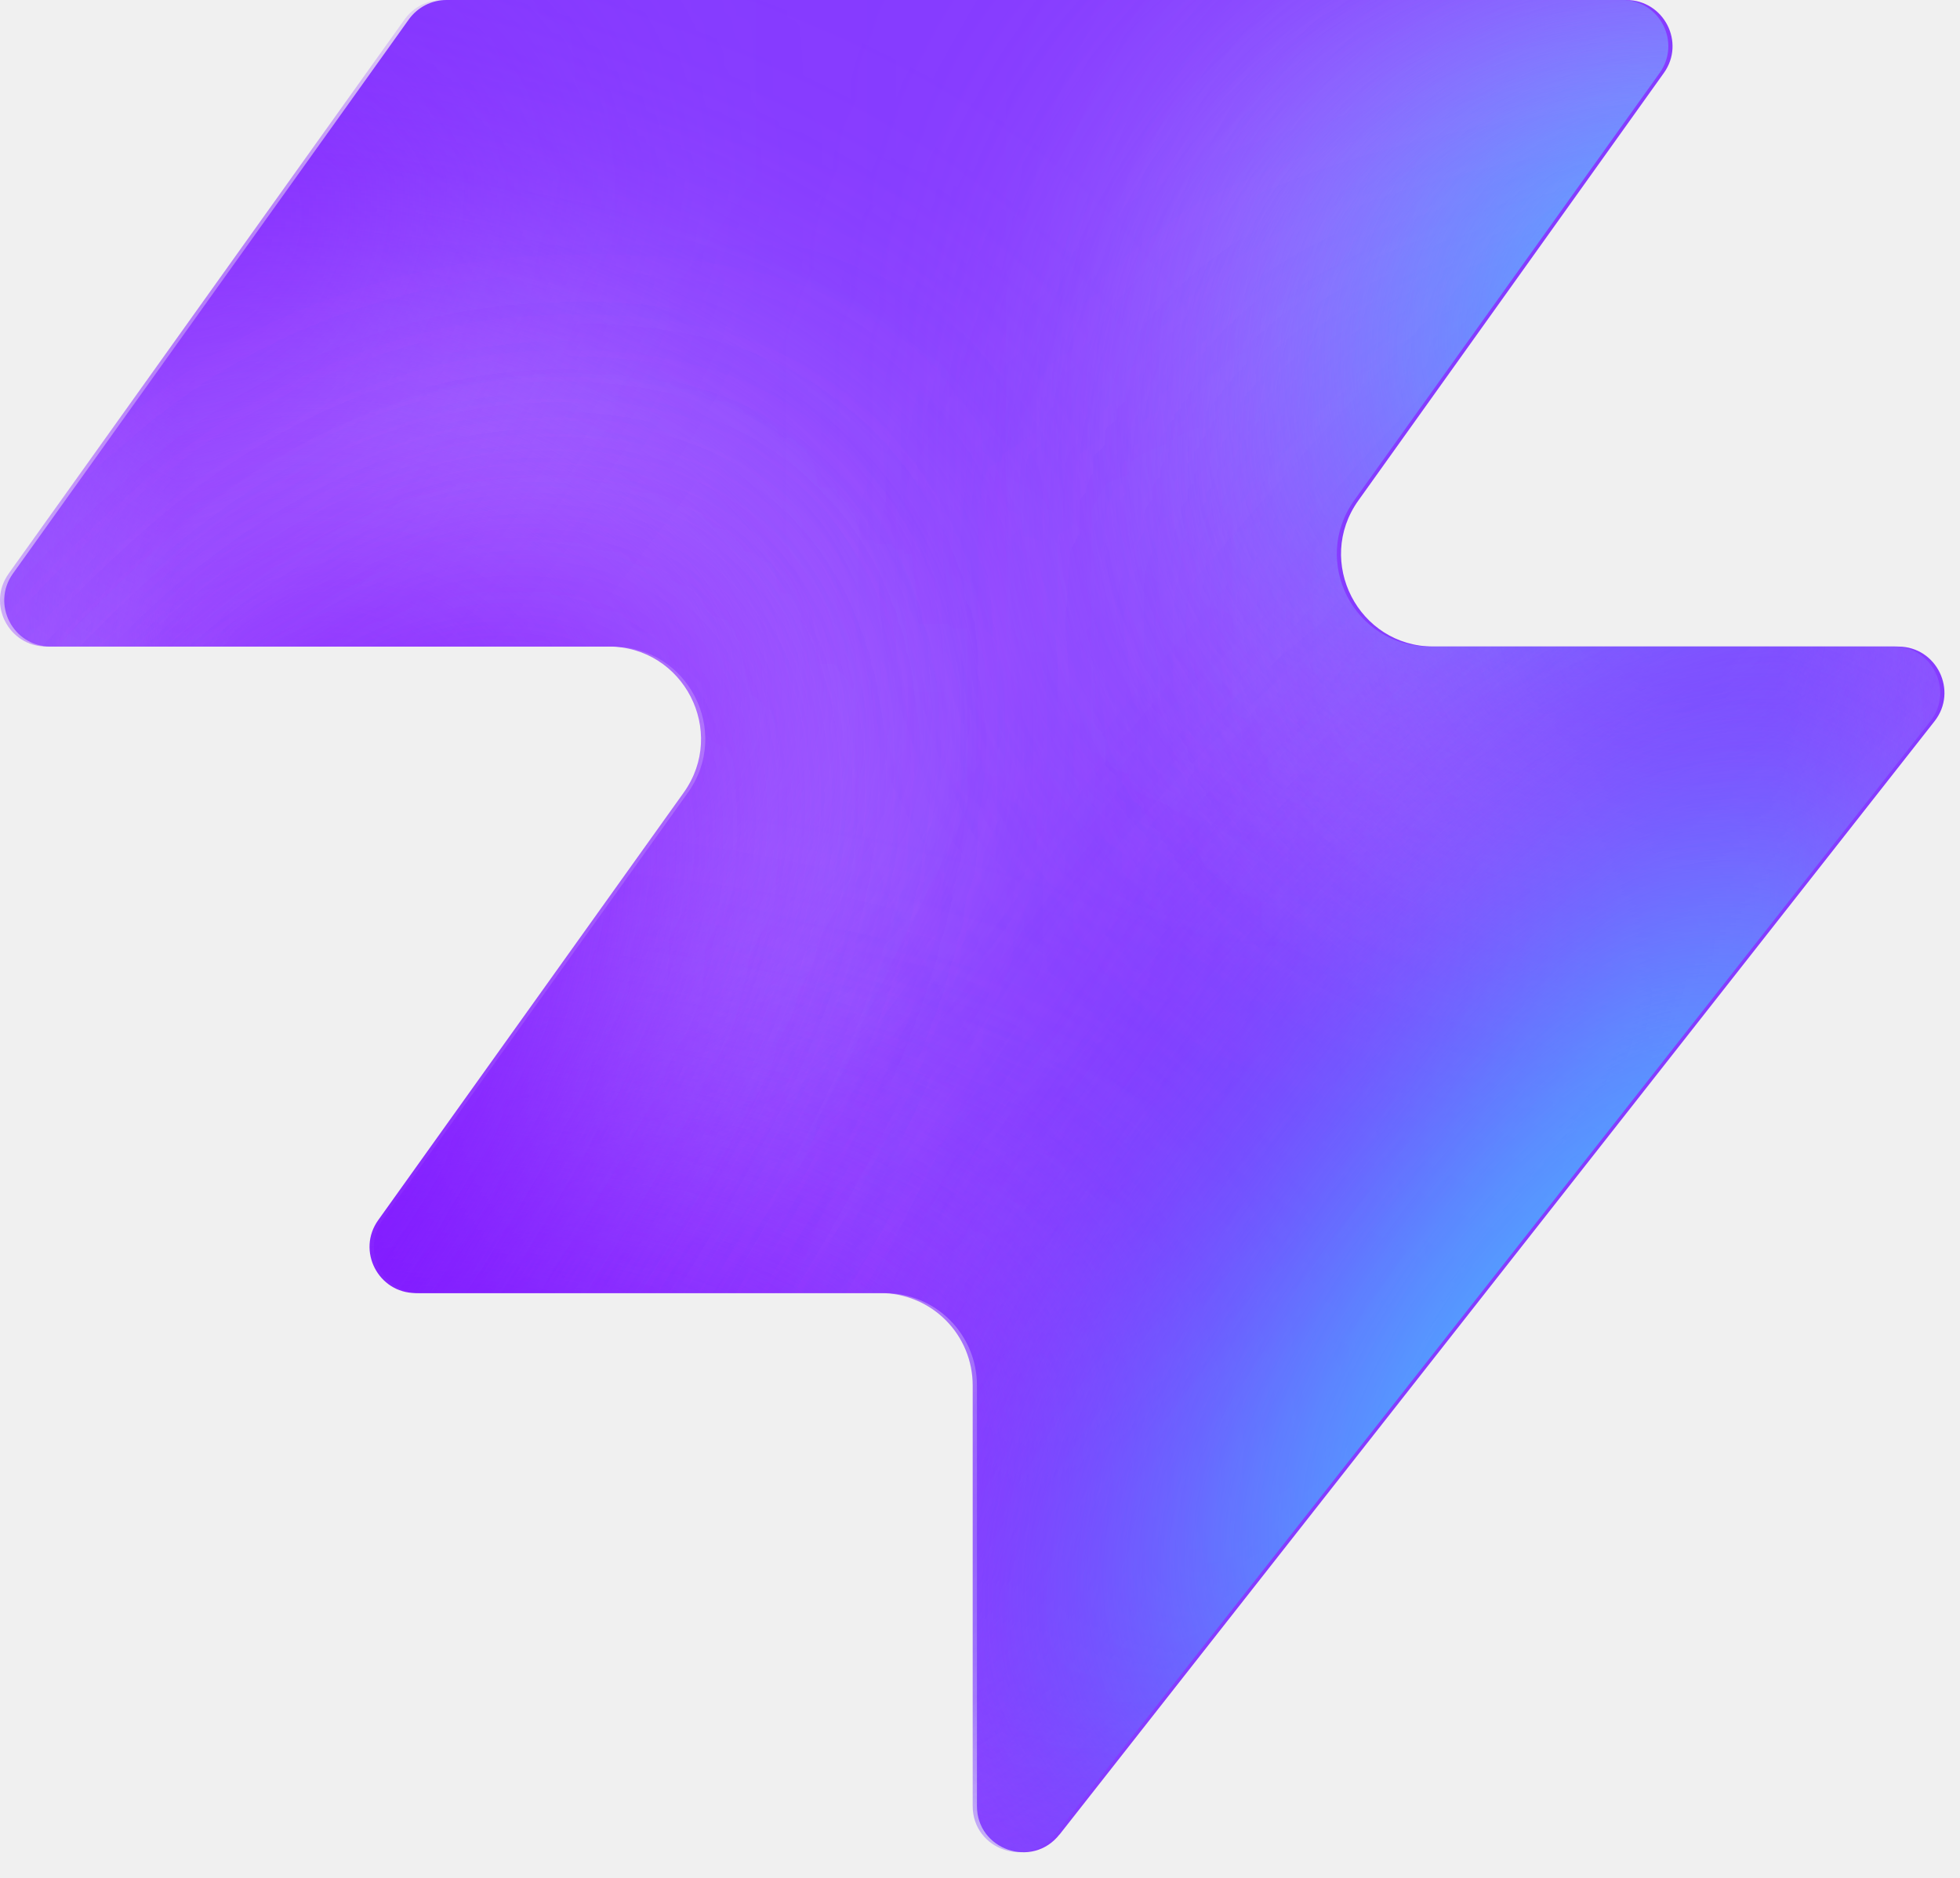
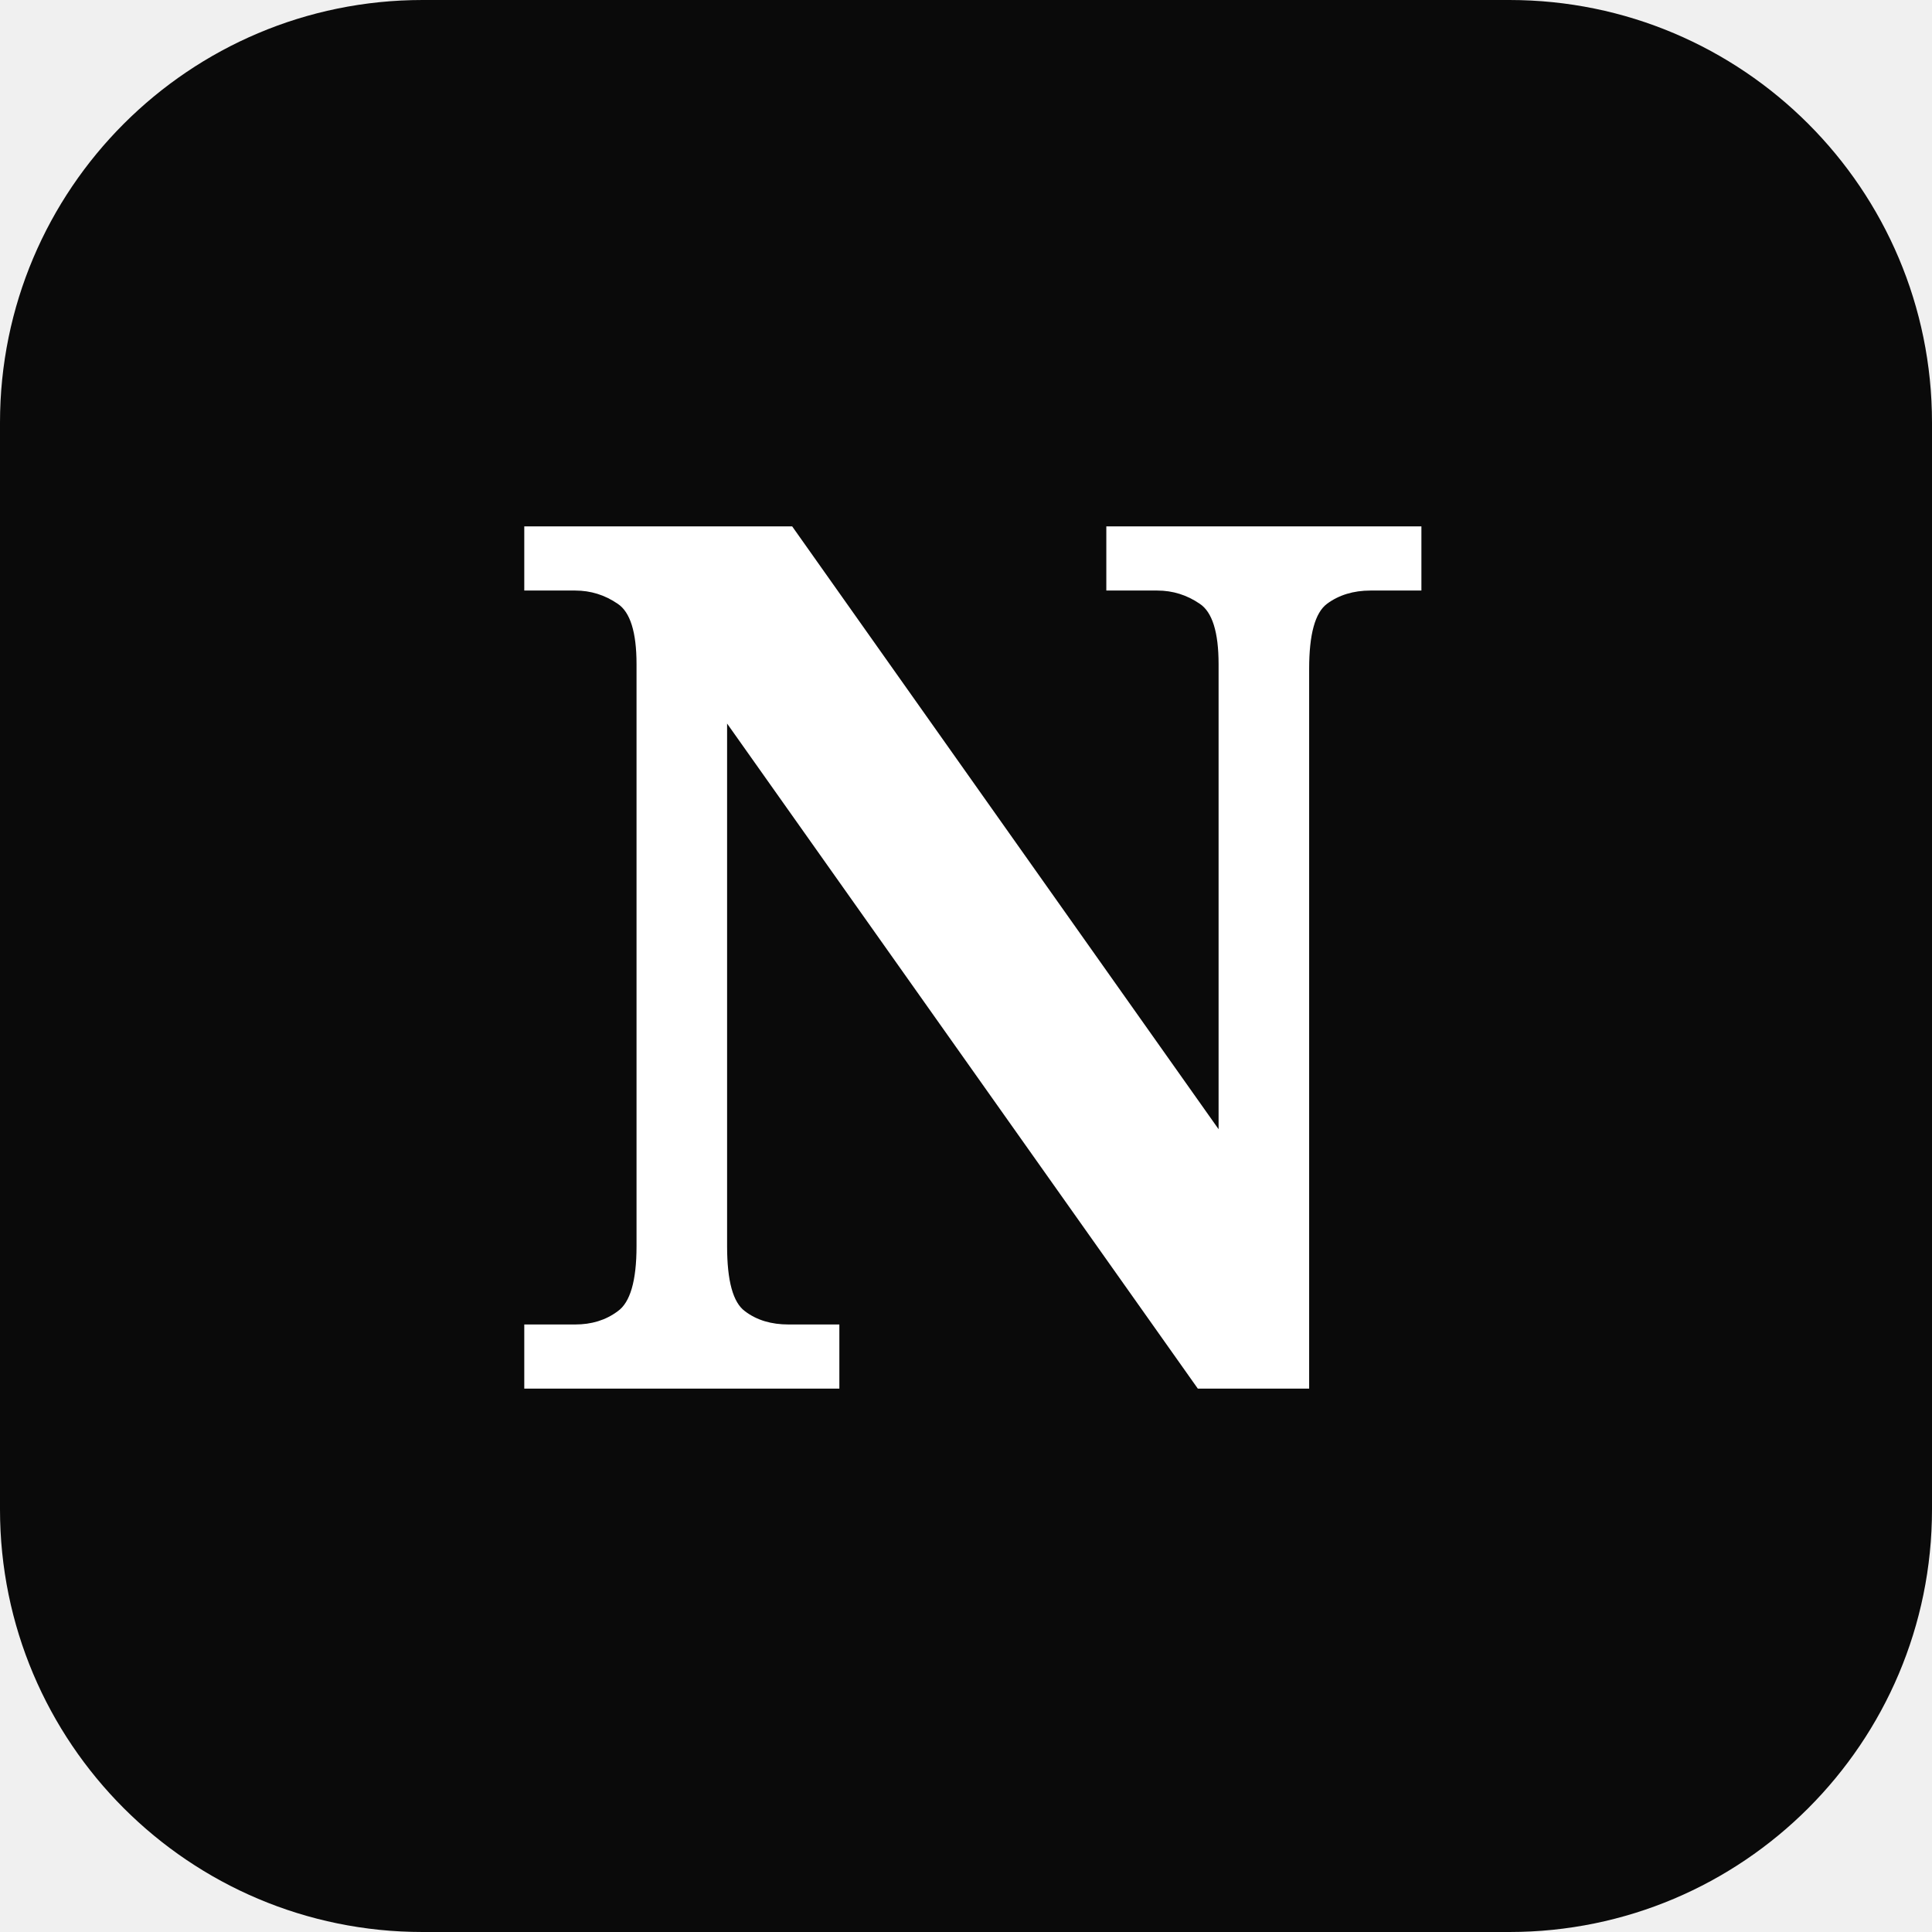
- <svg xmlns="http://www.w3.org/2000/svg" width="48" height="46" fill="none" viewBox="0 0 48 46">
-   <path fill="#863bff" d="M25.946 44.938c-.664.845-2.021.375-2.021-.698V33.937a2.26 2.26 0 0 0-2.262-2.262H10.287c-.92 0-1.456-1.04-.92-1.788l7.48-10.471c1.07-1.497 0-3.578-1.842-3.578H1.237c-.92 0-1.456-1.04-.92-1.788L10.013.474c.214-.297.556-.474.92-.474h28.894c.92 0 1.456 1.04.92 1.788l-7.48 10.471c-1.07 1.498 0 3.579 1.842 3.579h11.377c.943 0 1.473 1.088.89 1.83L25.947 44.94z" style="fill:#863bff;fill:color(display-p3 .525 .23 1);fill-opacity:1" />
-   <mask id="a" width="48" height="46" x="0" y="0" maskUnits="userSpaceOnUse" style="mask-type:alpha">
-     <path fill="#000" d="M25.842 44.938c-.664.844-2.021.375-2.021-.698V33.937a2.26 2.26 0 0 0-2.262-2.262H10.183c-.92 0-1.456-1.04-.92-1.788l7.48-10.471c1.07-1.498 0-3.579-1.842-3.579H1.133c-.92 0-1.456-1.04-.92-1.787L9.91.473c.214-.297.556-.474.92-.474h28.894c.92 0 1.456 1.04.92 1.788l-7.48 10.471c-1.07 1.498 0 3.578 1.842 3.578h11.377c.943 0 1.473 1.088.89 1.832L25.843 44.94z" style="fill:#000;fill-opacity:1" />
-   </mask>
-   <g mask="url(#a)">
-     <g filter="url(#b)">
-       <ellipse cx="5.508" cy="14.704" fill="#ede6ff" rx="5.508" ry="14.704" style="fill:#ede6ff;fill:color(display-p3 .927 .903 1);fill-opacity:1" transform="matrix(.00324 1 1 -.00324 -4.47 31.516)" />
-     </g>
-     <g filter="url(#c)">
-       <ellipse cx="10.399" cy="29.851" fill="#ede6ff" rx="10.399" ry="29.851" style="fill:#ede6ff;fill:color(display-p3 .927 .903 1);fill-opacity:1" transform="matrix(.00324 1 1 -.00324 -39.328 7.883)" />
-     </g>
-     <g filter="url(#d)">
-       <ellipse cx="5.508" cy="30.487" fill="#7e14ff" rx="5.508" ry="30.487" style="fill:#7e14ff;fill:color(display-p3 .492 .077 1);fill-opacity:1" transform="rotate(89.814 -25.913 -14.639)scale(1 -1)" />
-     </g>
-     <g filter="url(#e)">
-       <ellipse cx="5.508" cy="30.599" fill="#7e14ff" rx="5.508" ry="30.599" style="fill:#7e14ff;fill:color(display-p3 .492 .077 1);fill-opacity:1" transform="rotate(89.814 -32.644 -3.334)scale(1 -1)" />
-     </g>
-     <g filter="url(#f)">
-       <ellipse cx="5.508" cy="30.599" fill="#7e14ff" rx="5.508" ry="30.599" style="fill:#7e14ff;fill:color(display-p3 .492 .077 1);fill-opacity:1" transform="matrix(.00324 1 1 -.00324 -34.34 30.47)" />
-     </g>
-     <g filter="url(#g)">
-       <ellipse cx="14.072" cy="22.078" fill="#ede6ff" rx="14.072" ry="22.078" style="fill:#ede6ff;fill:color(display-p3 .927 .903 1);fill-opacity:1" transform="rotate(93.35 24.506 48.493)scale(-1 1)" />
-     </g>
-     <g filter="url(#h)">
-       <ellipse cx="3.47" cy="21.501" fill="#7e14ff" rx="3.47" ry="21.501" style="fill:#7e14ff;fill:color(display-p3 .492 .077 1);fill-opacity:1" transform="rotate(89.009 28.708 47.59)scale(-1 1)" />
-     </g>
-     <g filter="url(#i)">
-       <ellipse cx="3.47" cy="21.501" fill="#7e14ff" rx="3.47" ry="21.501" style="fill:#7e14ff;fill:color(display-p3 .492 .077 1);fill-opacity:1" transform="rotate(89.009 28.708 47.59)scale(-1 1)" />
-     </g>
-     <g filter="url(#j)">
-       <ellipse cx=".387" cy="8.972" fill="#7e14ff" rx="4.407" ry="29.108" style="fill:#7e14ff;fill:color(display-p3 .492 .077 1);fill-opacity:1" transform="rotate(39.51 .387 8.972)" />
-     </g>
-     <g filter="url(#k)">
-       <ellipse cx="47.523" cy="-6.092" fill="#7e14ff" rx="4.407" ry="29.108" style="fill:#7e14ff;fill:color(display-p3 .492 .077 1);fill-opacity:1" transform="rotate(37.892 47.523 -6.092)" />
-     </g>
-     <g filter="url(#l)">
-       <ellipse cx="41.412" cy="6.333" fill="#47bfff" rx="5.971" ry="9.665" style="fill:#47bfff;fill:color(display-p3 .28 .748 1);fill-opacity:1" transform="rotate(37.892 41.412 6.333)" />
-     </g>
-     <g filter="url(#m)">
-       <ellipse cx="-1.879" cy="38.332" fill="#7e14ff" rx="4.407" ry="29.108" style="fill:#7e14ff;fill:color(display-p3 .492 .077 1);fill-opacity:1" transform="rotate(37.892 -1.88 38.332)" />
-     </g>
-     <g filter="url(#n)">
-       <ellipse cx="-1.879" cy="38.332" fill="#7e14ff" rx="4.407" ry="29.108" style="fill:#7e14ff;fill:color(display-p3 .492 .077 1);fill-opacity:1" transform="rotate(37.892 -1.88 38.332)" />
-     </g>
-     <g filter="url(#o)">
-       <ellipse cx="35.651" cy="29.907" fill="#7e14ff" rx="4.407" ry="29.108" style="fill:#7e14ff;fill:color(display-p3 .492 .077 1);fill-opacity:1" transform="rotate(37.892 35.651 29.907)" />
-     </g>
-     <g filter="url(#p)">
-       <ellipse cx="38.418" cy="32.4" fill="#47bfff" rx="5.971" ry="15.297" style="fill:#47bfff;fill:color(display-p3 .28 .748 1);fill-opacity:1" transform="rotate(37.892 38.418 32.4)" />
-     </g>
-   </g>
-   <defs>
-     <filter id="b" width="60.045" height="41.654" x="-19.77" y="16.149" color-interpolation-filters="sRGB" filterUnits="userSpaceOnUse">
-       <feFlood flood-opacity="0" result="BackgroundImageFix" />
-       <feBlend in="SourceGraphic" in2="BackgroundImageFix" result="shape" />
-       <feGaussianBlur result="effect1_foregroundBlur_2002_17158" stdDeviation="7.659" />
-     </filter>
-     <filter id="c" width="90.34" height="51.437" x="-54.613" y="-7.533" color-interpolation-filters="sRGB" filterUnits="userSpaceOnUse">
-       <feFlood flood-opacity="0" result="BackgroundImageFix" />
-       <feBlend in="SourceGraphic" in2="BackgroundImageFix" result="shape" />
-       <feGaussianBlur result="effect1_foregroundBlur_2002_17158" stdDeviation="7.659" />
-     </filter>
-     <filter id="d" width="79.355" height="29.4" x="-49.64" y="2.03" color-interpolation-filters="sRGB" filterUnits="userSpaceOnUse">
-       <feFlood flood-opacity="0" result="BackgroundImageFix" />
-       <feBlend in="SourceGraphic" in2="BackgroundImageFix" result="shape" />
-       <feGaussianBlur result="effect1_foregroundBlur_2002_17158" stdDeviation="4.596" />
-     </filter>
-     <filter id="e" width="79.579" height="29.4" x="-45.045" y="20.029" color-interpolation-filters="sRGB" filterUnits="userSpaceOnUse">
-       <feFlood flood-opacity="0" result="BackgroundImageFix" />
-       <feBlend in="SourceGraphic" in2="BackgroundImageFix" result="shape" />
-       <feGaussianBlur result="effect1_foregroundBlur_2002_17158" stdDeviation="4.596" />
-     </filter>
-     <filter id="f" width="79.579" height="29.4" x="-43.513" y="21.178" color-interpolation-filters="sRGB" filterUnits="userSpaceOnUse">
-       <feFlood flood-opacity="0" result="BackgroundImageFix" />
-       <feBlend in="SourceGraphic" in2="BackgroundImageFix" result="shape" />
-       <feGaussianBlur result="effect1_foregroundBlur_2002_17158" stdDeviation="4.596" />
-     </filter>
-     <filter id="g" width="74.749" height="58.852" x="15.756" y="-17.901" color-interpolation-filters="sRGB" filterUnits="userSpaceOnUse">
-       <feFlood flood-opacity="0" result="BackgroundImageFix" />
-       <feBlend in="SourceGraphic" in2="BackgroundImageFix" result="shape" />
-       <feGaussianBlur result="effect1_foregroundBlur_2002_17158" stdDeviation="7.659" />
-     </filter>
-     <filter id="h" width="61.377" height="25.362" x="23.548" y="2.284" color-interpolation-filters="sRGB" filterUnits="userSpaceOnUse">
-       <feFlood flood-opacity="0" result="BackgroundImageFix" />
-       <feBlend in="SourceGraphic" in2="BackgroundImageFix" result="shape" />
-       <feGaussianBlur result="effect1_foregroundBlur_2002_17158" stdDeviation="4.596" />
-     </filter>
-     <filter id="i" width="61.377" height="25.362" x="23.548" y="2.284" color-interpolation-filters="sRGB" filterUnits="userSpaceOnUse">
-       <feFlood flood-opacity="0" result="BackgroundImageFix" />
-       <feBlend in="SourceGraphic" in2="BackgroundImageFix" result="shape" />
-       <feGaussianBlur result="effect1_foregroundBlur_2002_17158" stdDeviation="4.596" />
-     </filter>
-     <filter id="j" width="56.045" height="63.649" x="-27.636" y="-22.853" color-interpolation-filters="sRGB" filterUnits="userSpaceOnUse">
-       <feFlood flood-opacity="0" result="BackgroundImageFix" />
-       <feBlend in="SourceGraphic" in2="BackgroundImageFix" result="shape" />
-       <feGaussianBlur result="effect1_foregroundBlur_2002_17158" stdDeviation="4.596" />
-     </filter>
-     <filter id="k" width="54.814" height="64.646" x="20.116" y="-38.415" color-interpolation-filters="sRGB" filterUnits="userSpaceOnUse">
-       <feFlood flood-opacity="0" result="BackgroundImageFix" />
-       <feBlend in="SourceGraphic" in2="BackgroundImageFix" result="shape" />
-       <feGaussianBlur result="effect1_foregroundBlur_2002_17158" stdDeviation="4.596" />
-     </filter>
-     <filter id="l" width="33.541" height="35.313" x="24.641" y="-11.323" color-interpolation-filters="sRGB" filterUnits="userSpaceOnUse">
-       <feFlood flood-opacity="0" result="BackgroundImageFix" />
-       <feBlend in="SourceGraphic" in2="BackgroundImageFix" result="shape" />
-       <feGaussianBlur result="effect1_foregroundBlur_2002_17158" stdDeviation="4.596" />
-     </filter>
-     <filter id="m" width="54.814" height="64.646" x="-29.286" y="6.009" color-interpolation-filters="sRGB" filterUnits="userSpaceOnUse">
-       <feFlood flood-opacity="0" result="BackgroundImageFix" />
-       <feBlend in="SourceGraphic" in2="BackgroundImageFix" result="shape" />
-       <feGaussianBlur result="effect1_foregroundBlur_2002_17158" stdDeviation="4.596" />
-     </filter>
-     <filter id="n" width="54.814" height="64.646" x="-29.286" y="6.009" color-interpolation-filters="sRGB" filterUnits="userSpaceOnUse">
-       <feFlood flood-opacity="0" result="BackgroundImageFix" />
-       <feBlend in="SourceGraphic" in2="BackgroundImageFix" result="shape" />
-       <feGaussianBlur result="effect1_foregroundBlur_2002_17158" stdDeviation="4.596" />
-     </filter>
-     <filter id="o" width="54.814" height="64.646" x="8.244" y="-2.416" color-interpolation-filters="sRGB" filterUnits="userSpaceOnUse">
-       <feFlood flood-opacity="0" result="BackgroundImageFix" />
-       <feBlend in="SourceGraphic" in2="BackgroundImageFix" result="shape" />
-       <feGaussianBlur result="effect1_foregroundBlur_2002_17158" stdDeviation="4.596" />
-     </filter>
-     <filter id="p" width="39.409" height="43.623" x="18.713" y="10.588" color-interpolation-filters="sRGB" filterUnits="userSpaceOnUse">
-       <feFlood flood-opacity="0" result="BackgroundImageFix" />
-       <feBlend in="SourceGraphic" in2="BackgroundImageFix" result="shape" />
-       <feGaussianBlur result="effect1_foregroundBlur_2002_17158" stdDeviation="4.596" />
-     </filter>
-   </defs>
+ <svg xmlns="http://www.w3.org/2000/svg" viewBox="0 0 32 32">
+   <rect width="32" height="32" rx="7" fill="#0a0a0a" />
+   <text x="16" y="23" font-family="'Playfair Display', Georgia, serif" font-size="20" font-weight="700" text-anchor="middle" fill="#ffffff">N</text>
</svg>
